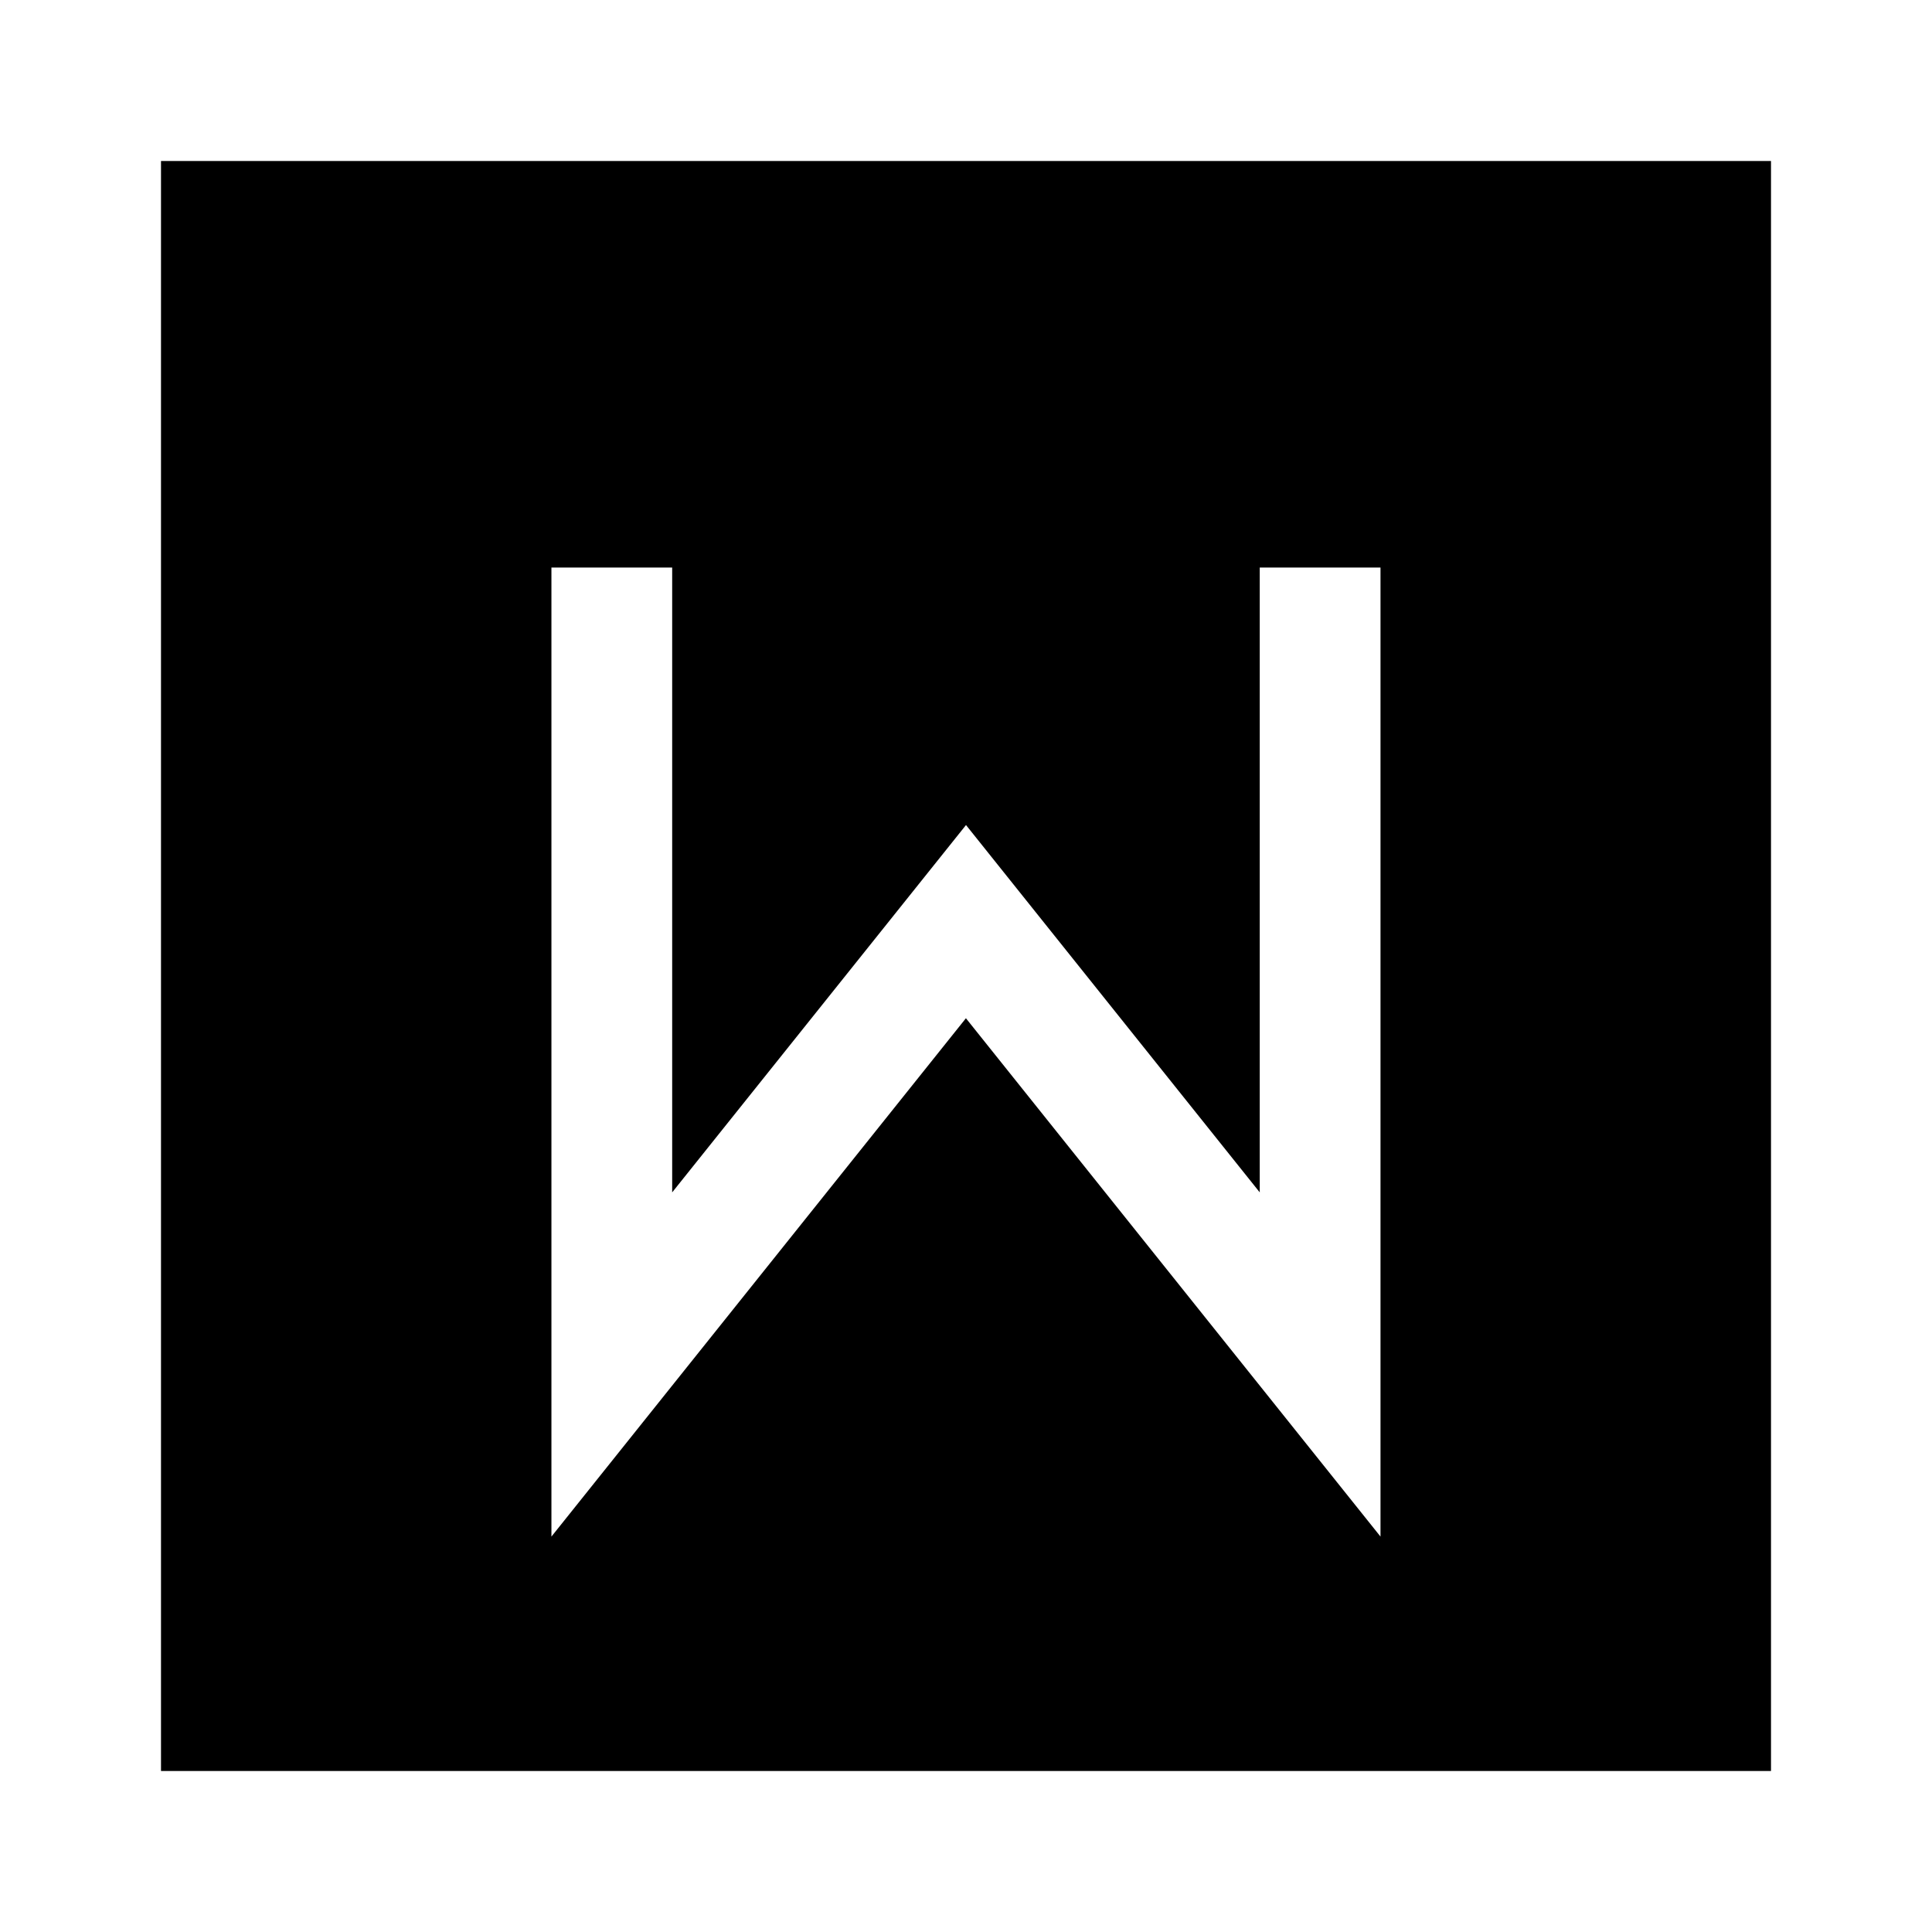
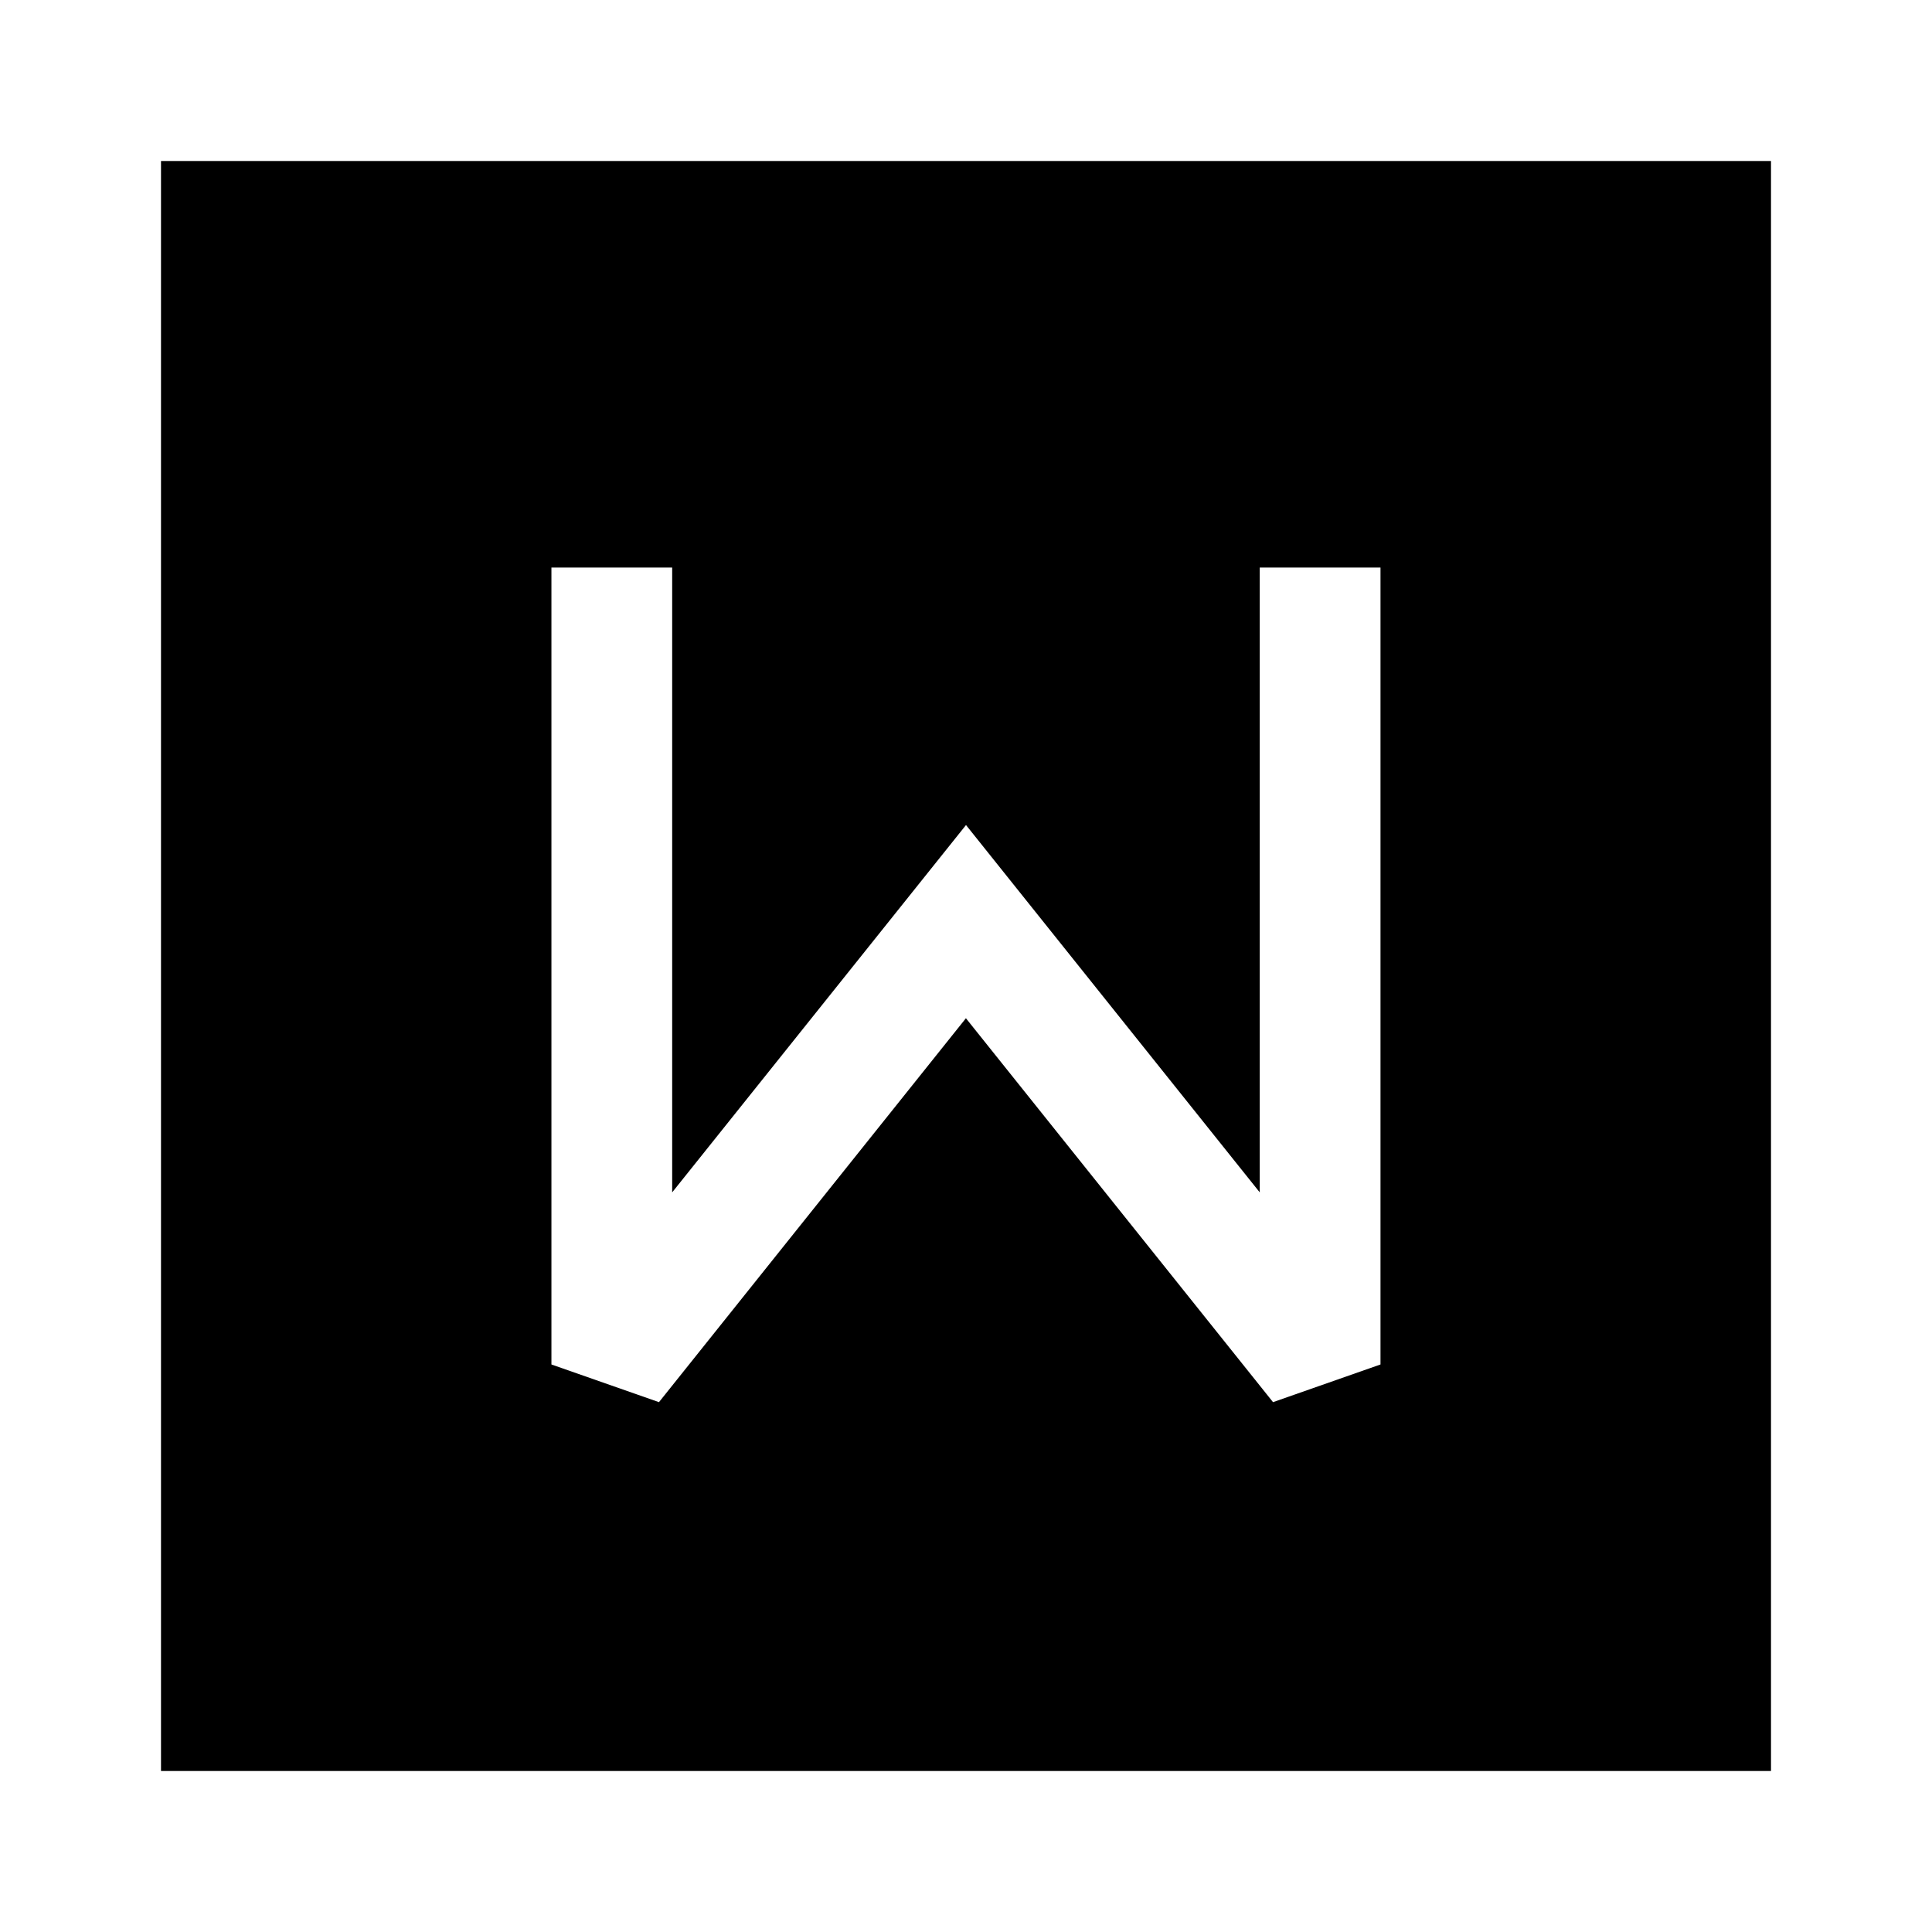
<svg xmlns="http://www.w3.org/2000/svg" width="24" height="24" viewBox="0 0 24 24" fill="currentColor">
-   <path d="M22 22H2V2H22V22ZM6.85 7.05V19.088L11.999 12.649L17.149 19.088V7.05H15.649V14.812L12 10.249L8.35 14.812V7.05H6.85Z" />
+   <path d="M22 22H2V2H22V22ZM6.85 7.05V16.95L8.186 17.418L11.999 12.649L15.814 17.418L17.149 16.95V7.05H15.649V14.812L12 10.249L8.35 14.812V7.05H6.85Z" />
</svg>
